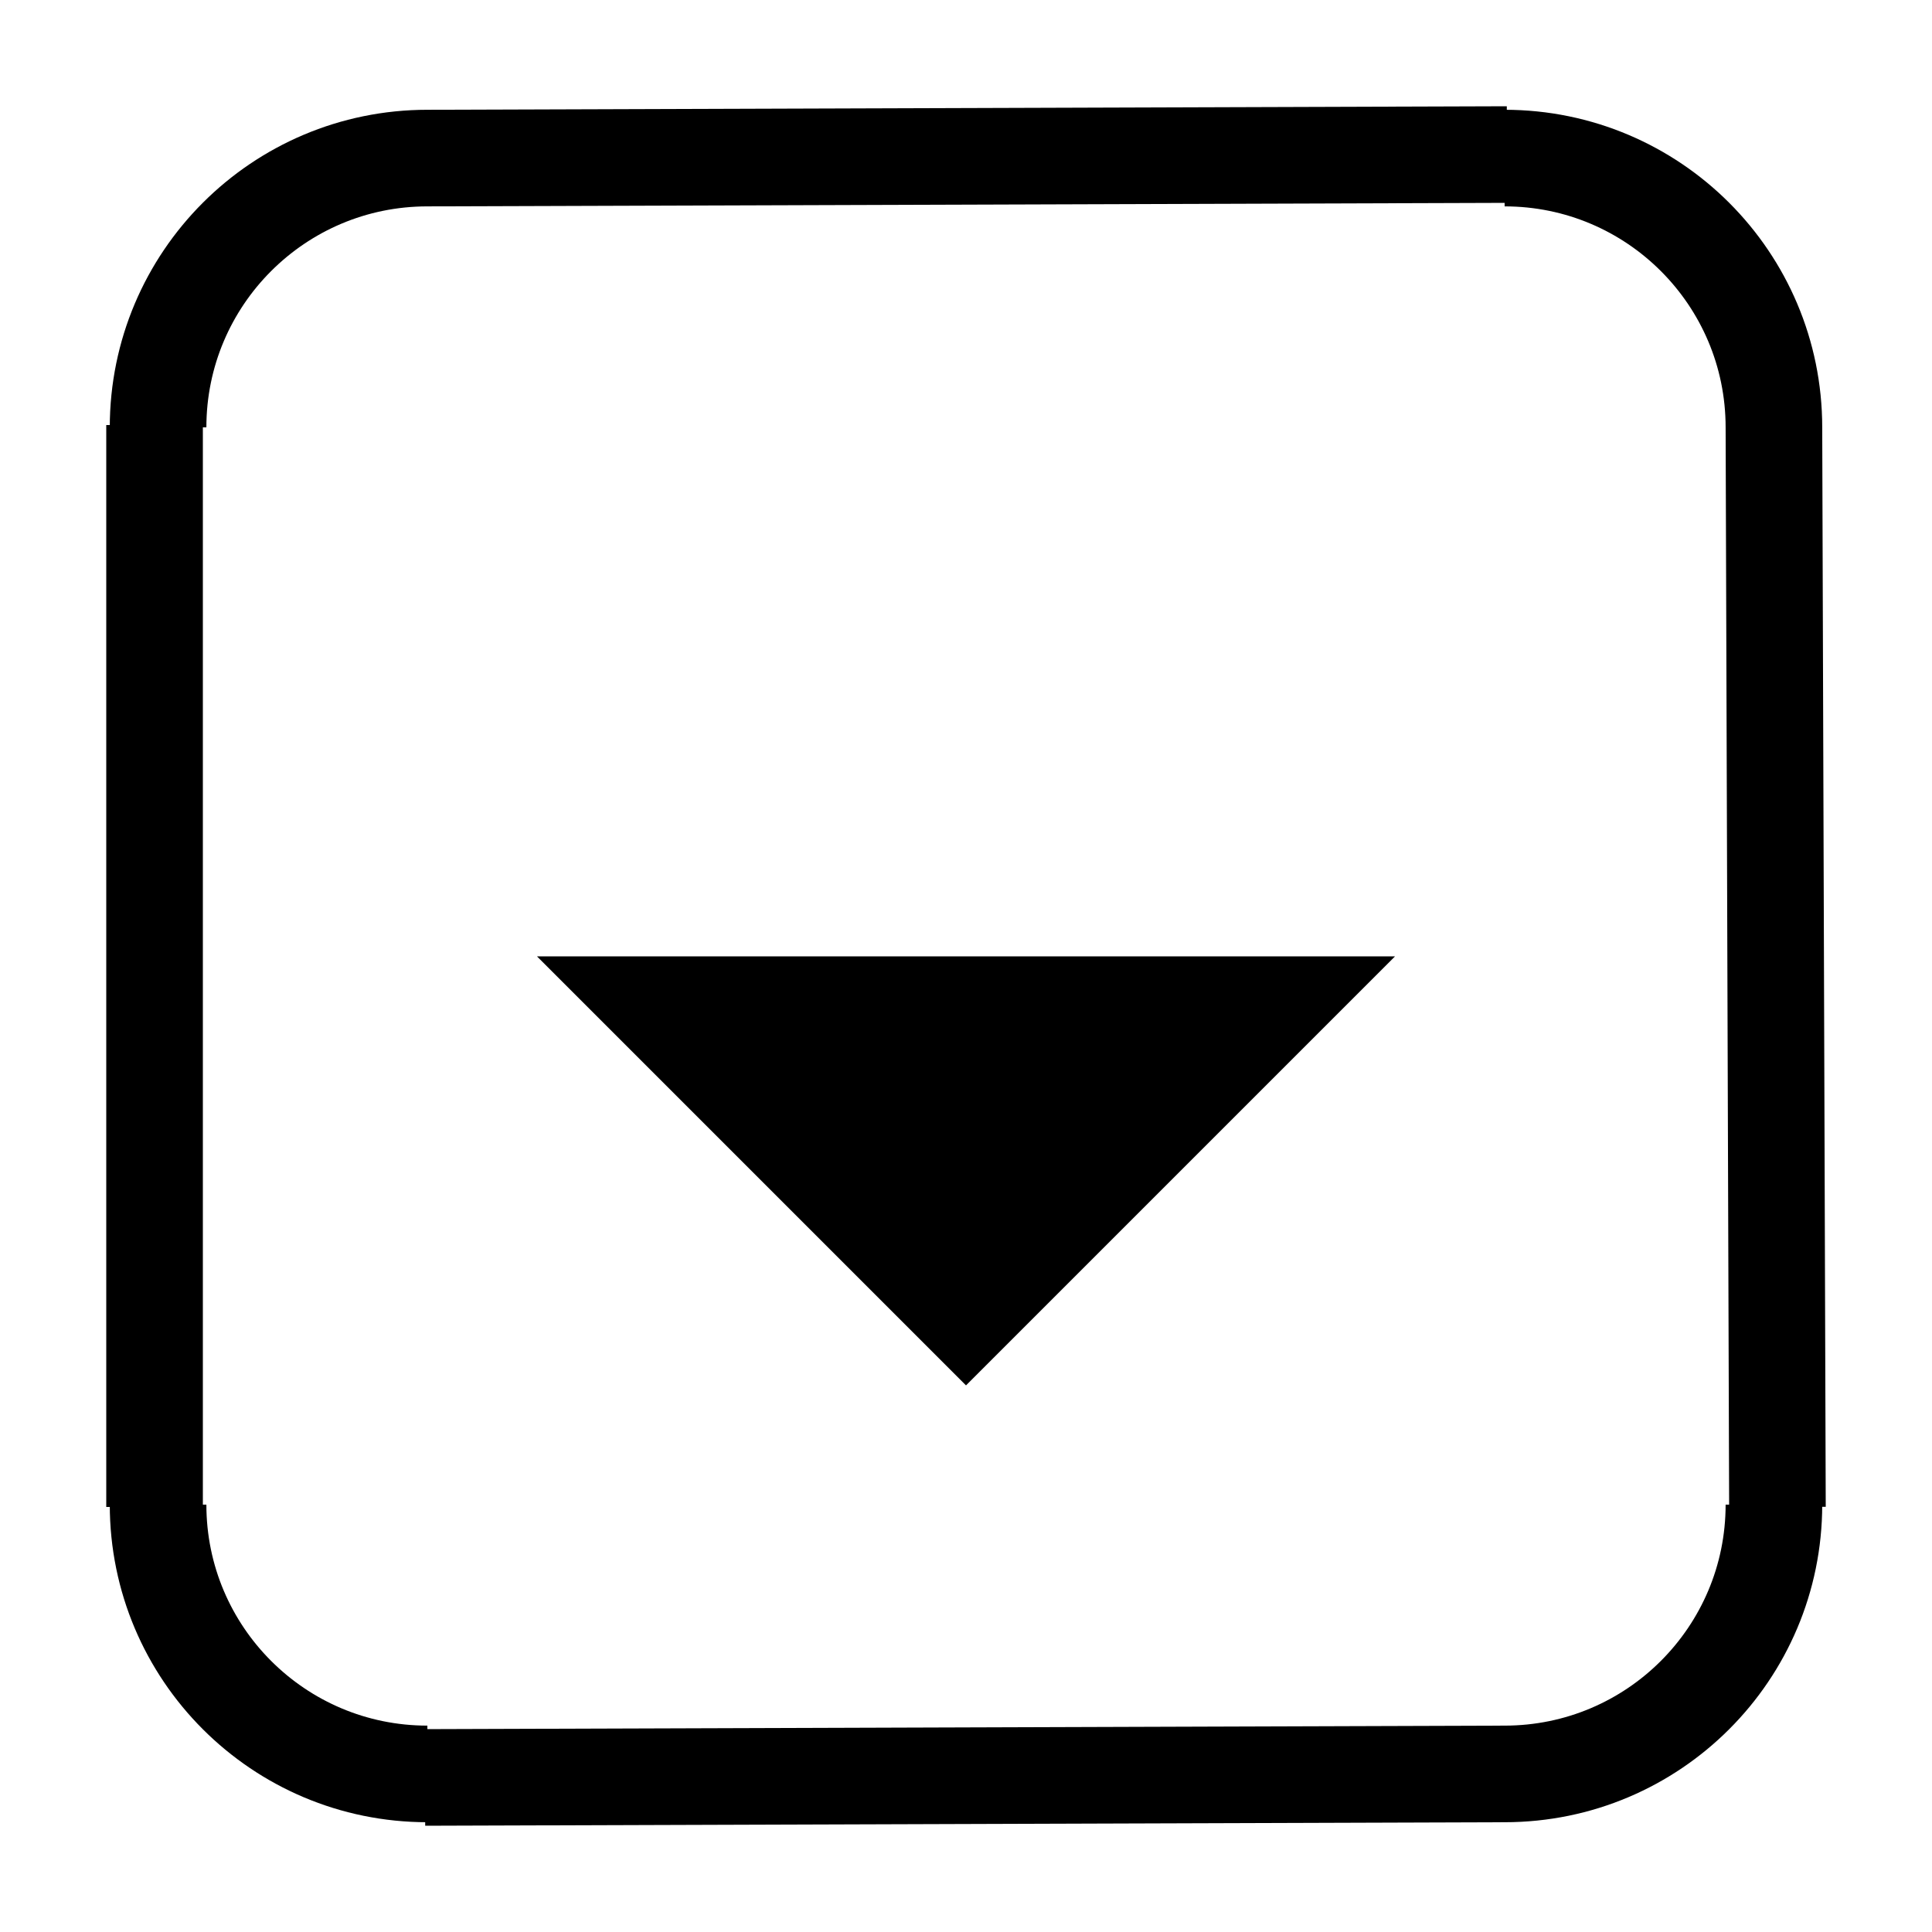
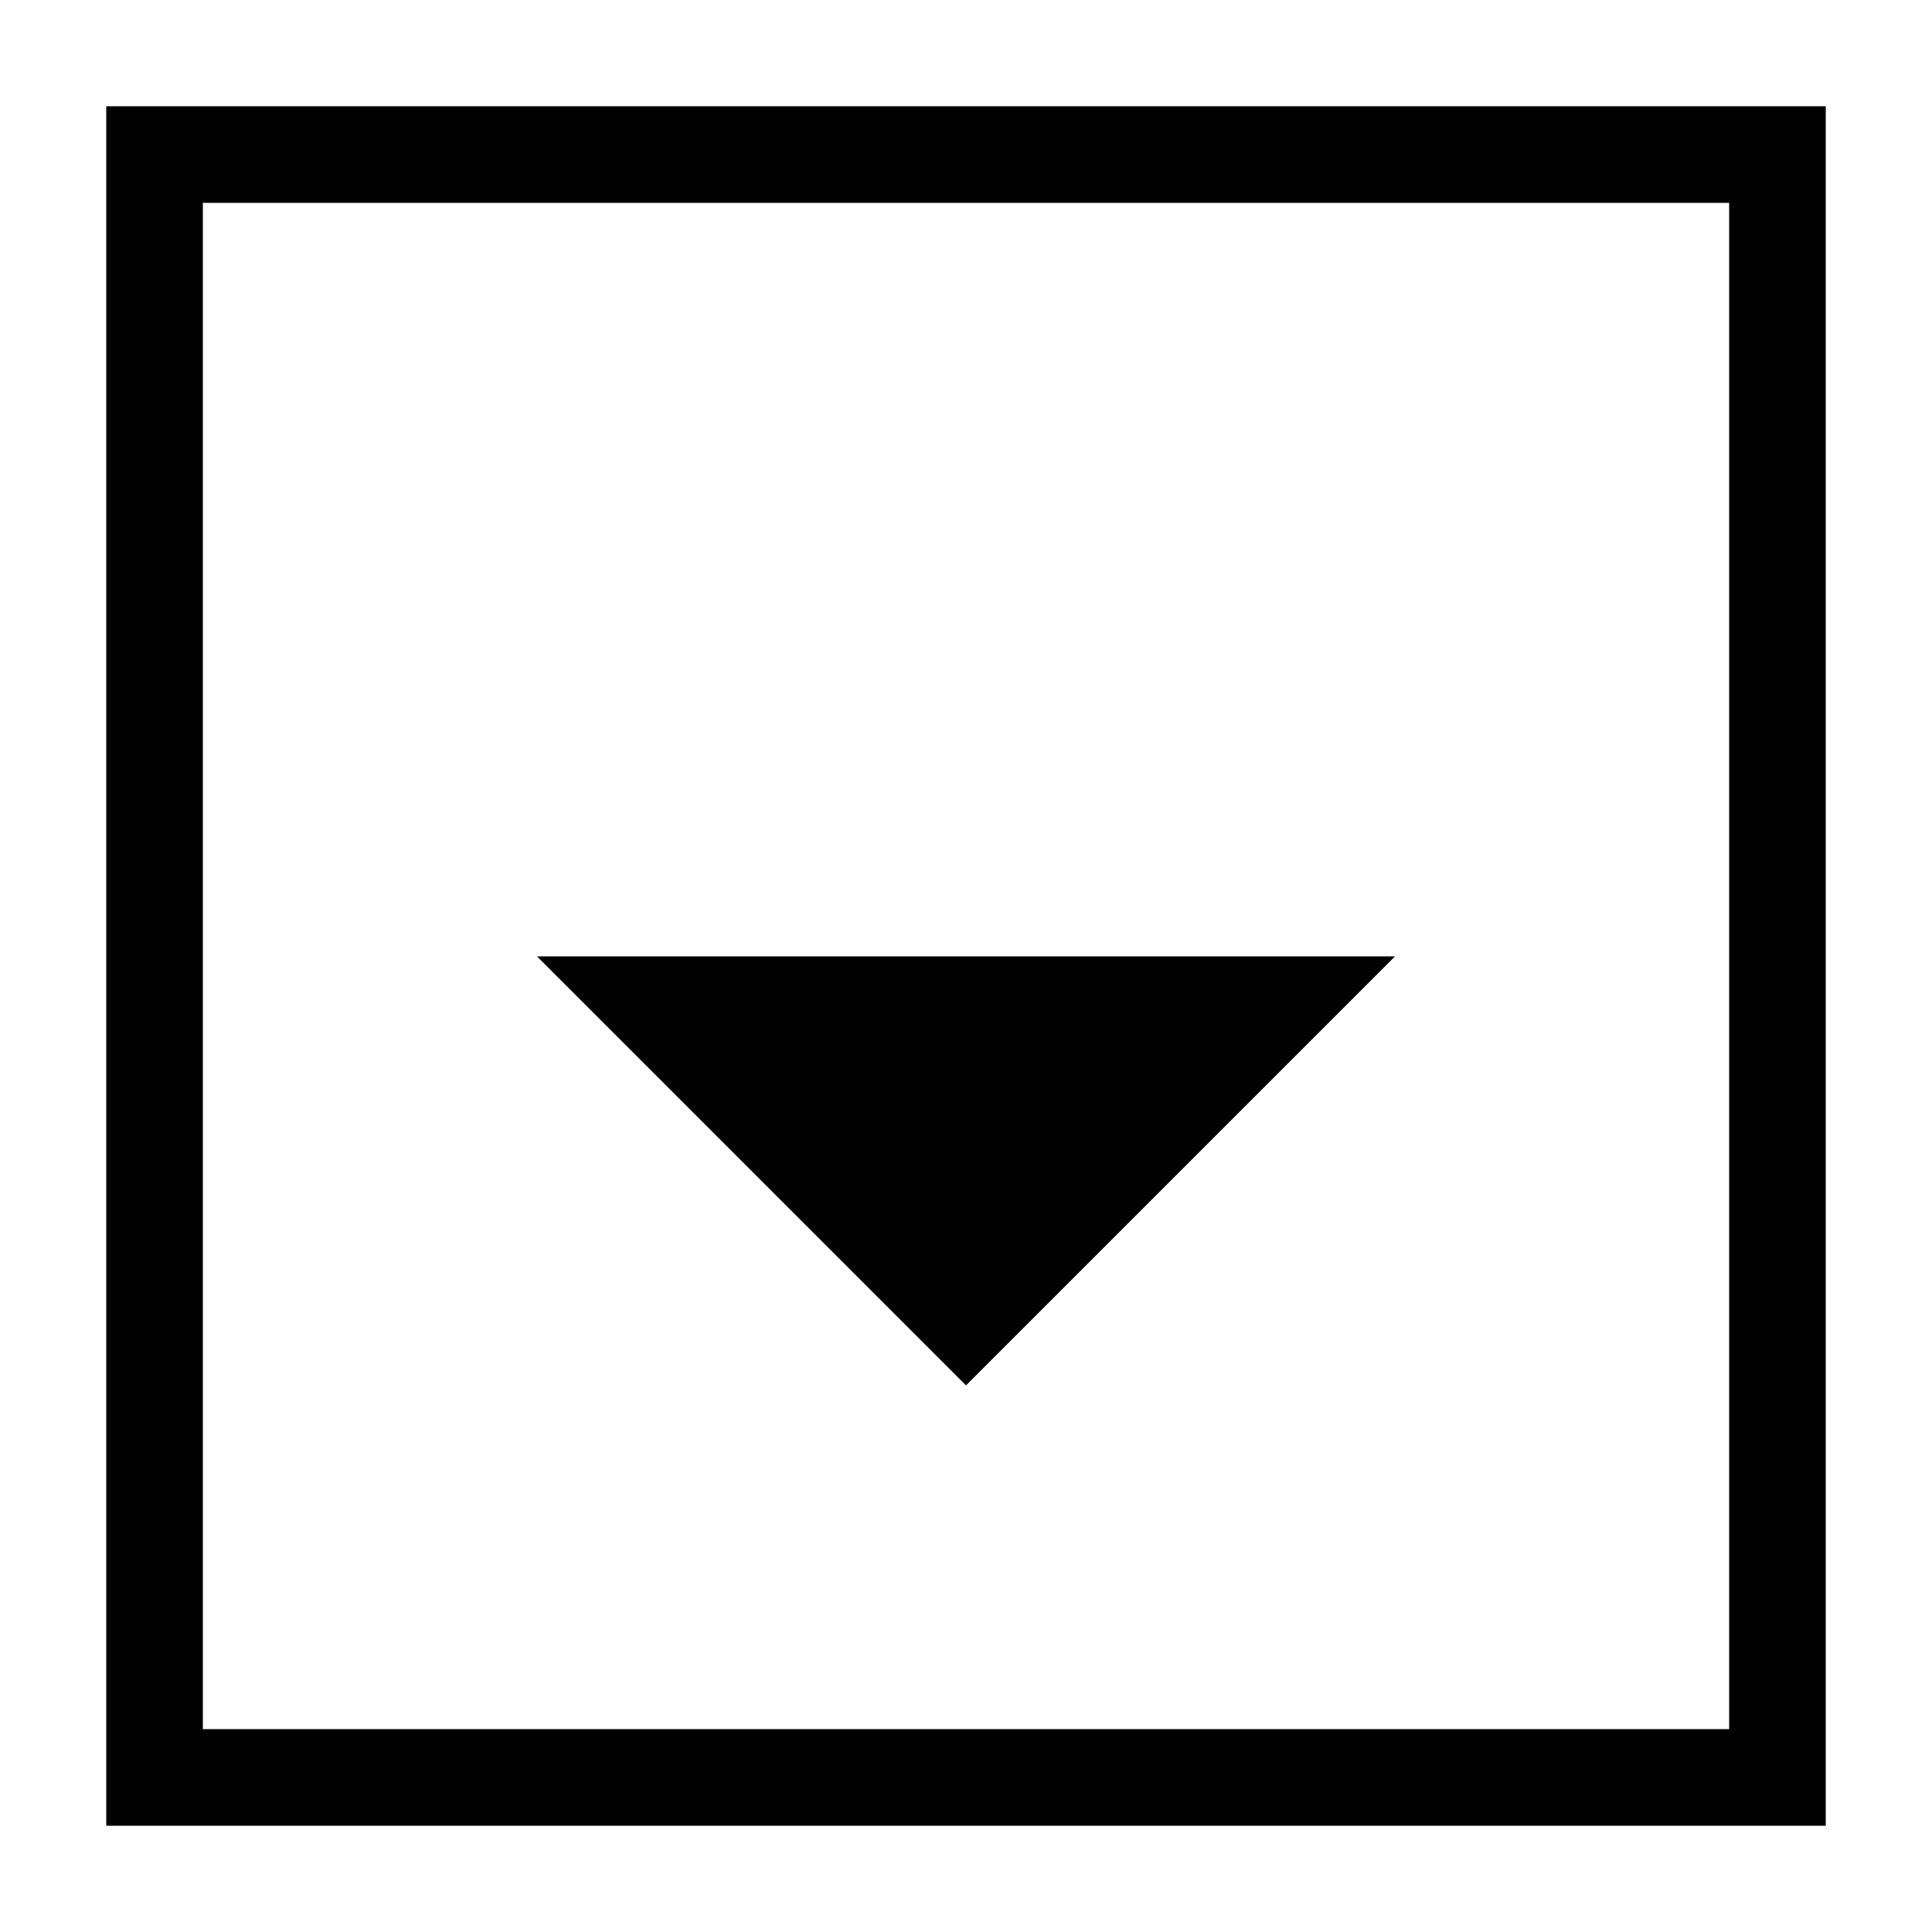
<svg xmlns="http://www.w3.org/2000/svg" width="100" height="100" viewbox="0 0 100 100">
-   <path d="M8 78 L8 22 M8.182 22.121           A13.939 13.939 0 0 1 22.121 8.182L78 8 M77.879 8.182           A13.939 13.939 0 0 1 91.818 22.121L92 78 M91.818 77.879           A13.939 13.939 0 0 1 77.879 91.818L22 92 M22.121 91.818           A13.939 13.939 0 0 1 8.182 77.879" stroke="#000000" stroke-width="5" fill="none" />
+   <path d="M92 92 L92 8 L8 8 L8 92 L92 92 Z" stroke="#000000" stroke-width="5" fill="none" />
  <path d="M29 50 L71 50 L50 71 L29 50 Z" stroke="#000000" stroke-width="1" fill="#000000" />
</svg>
